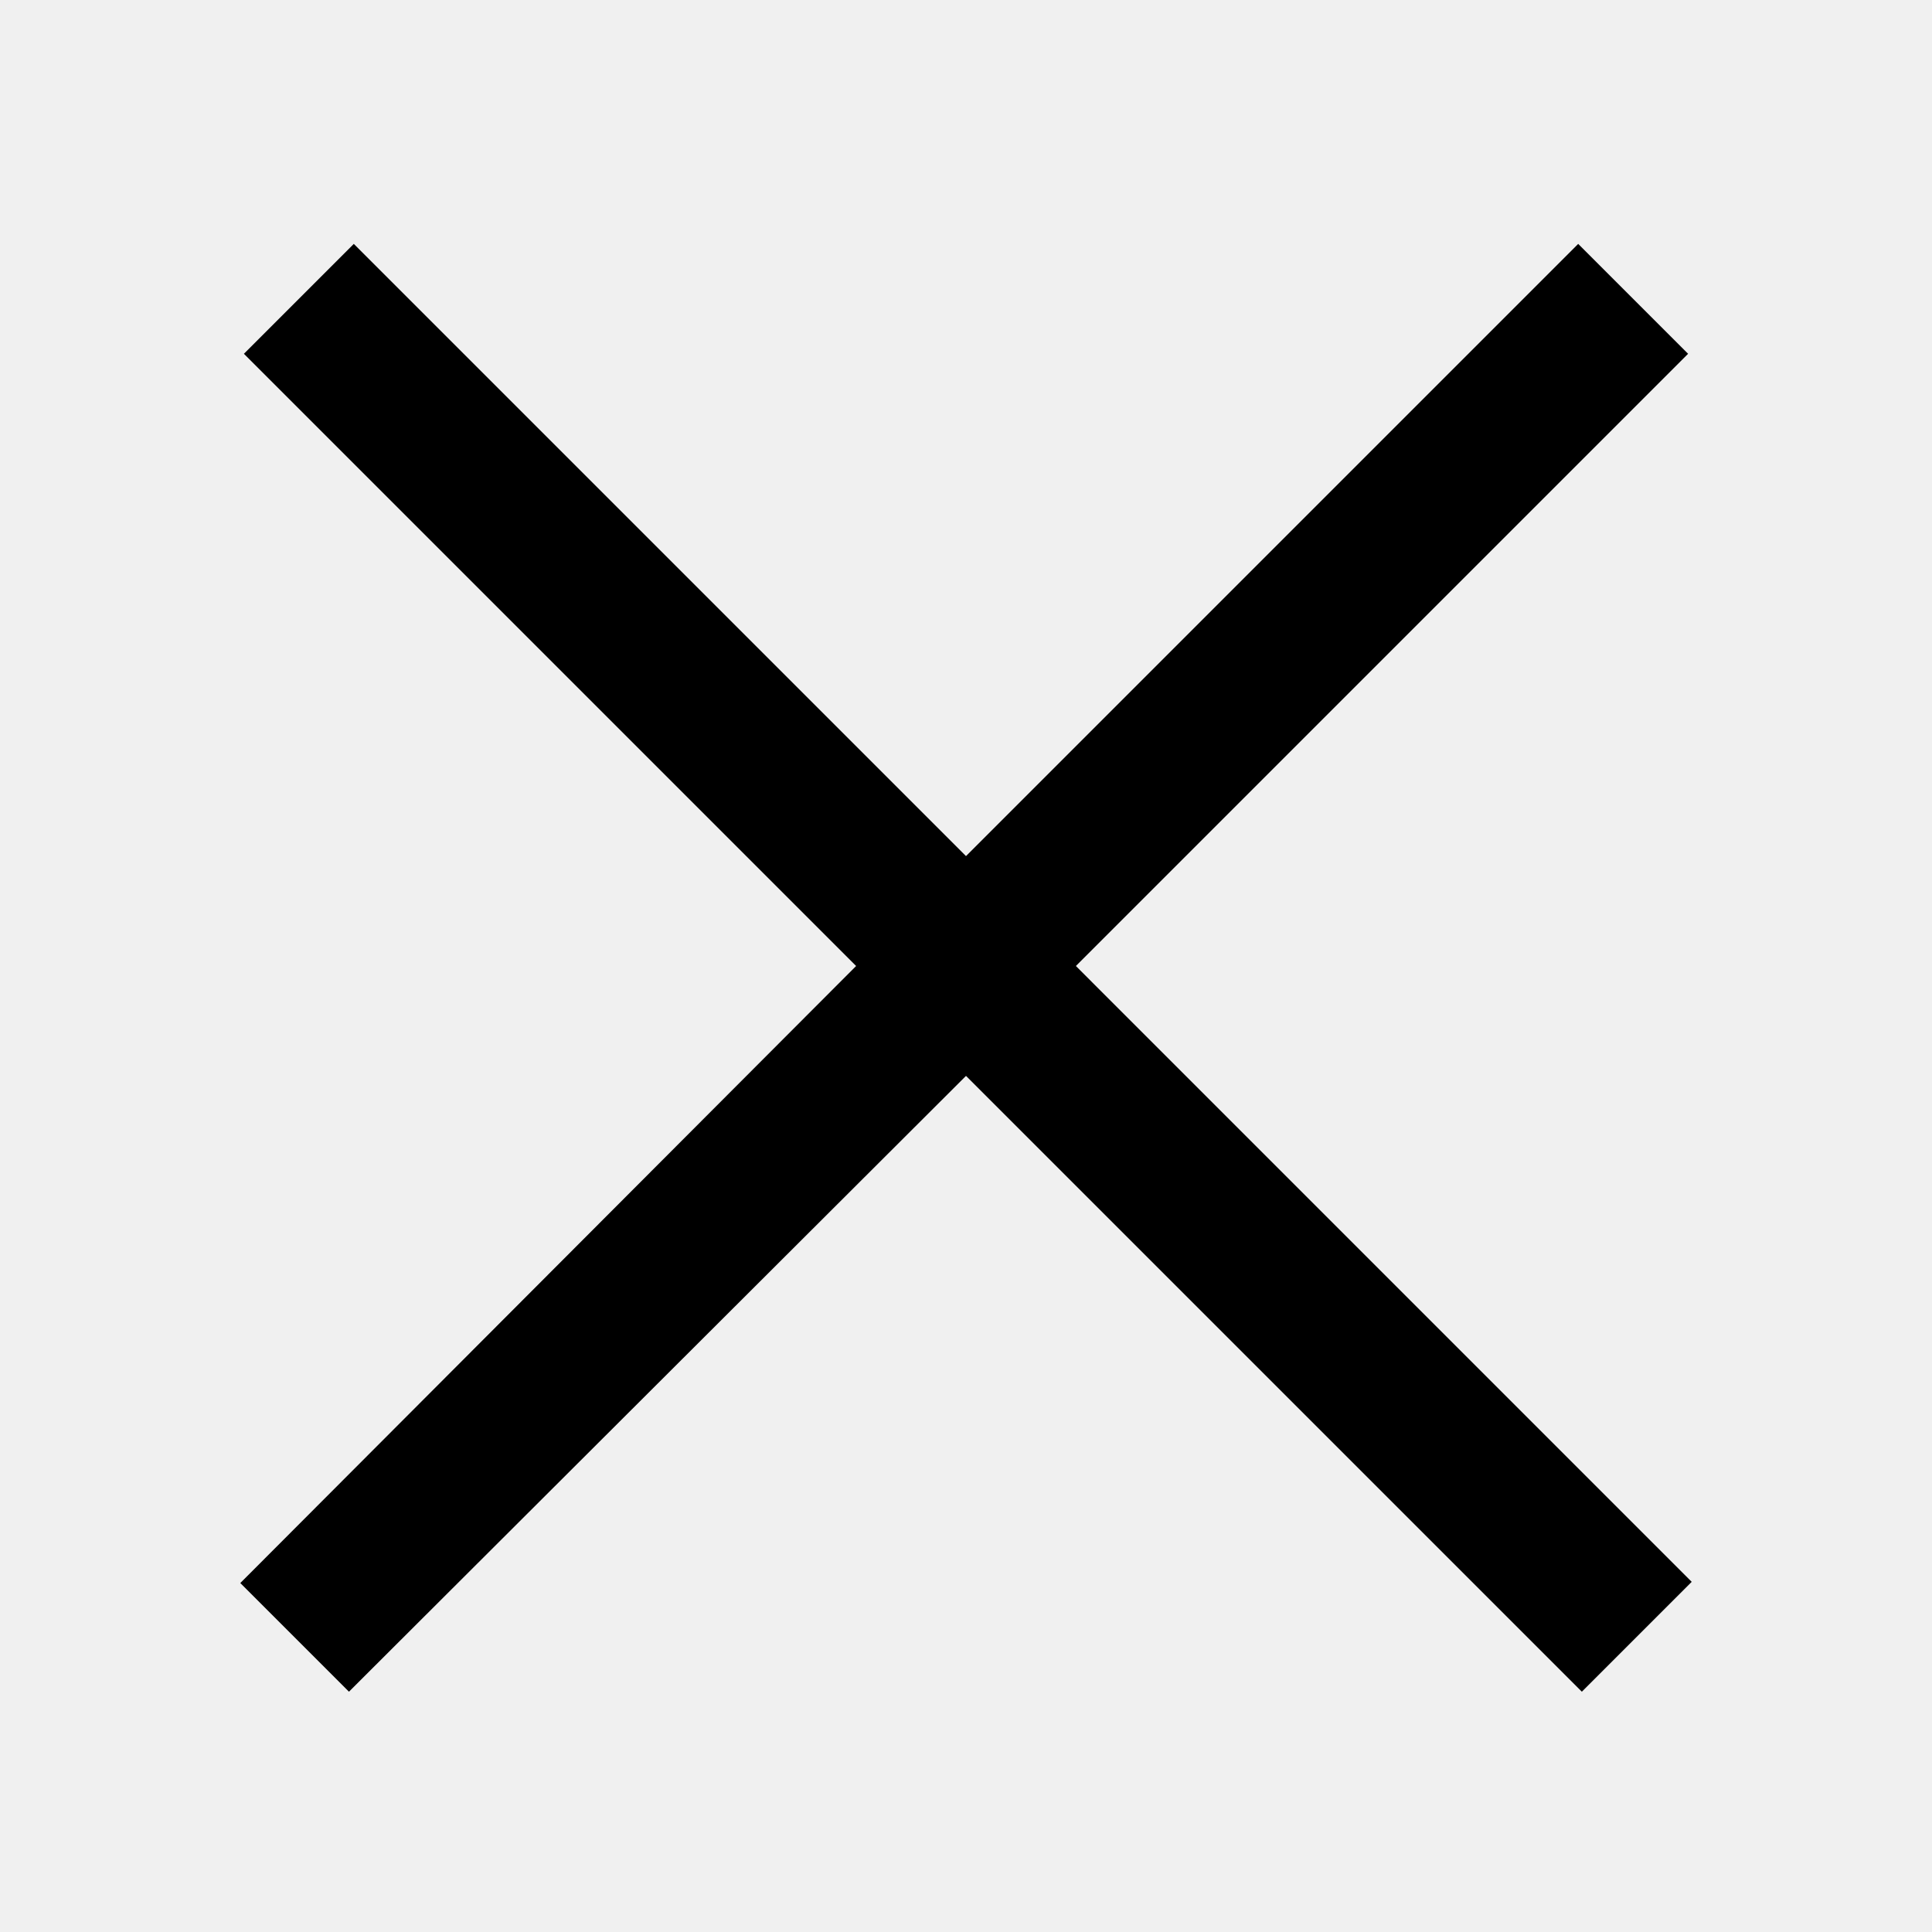
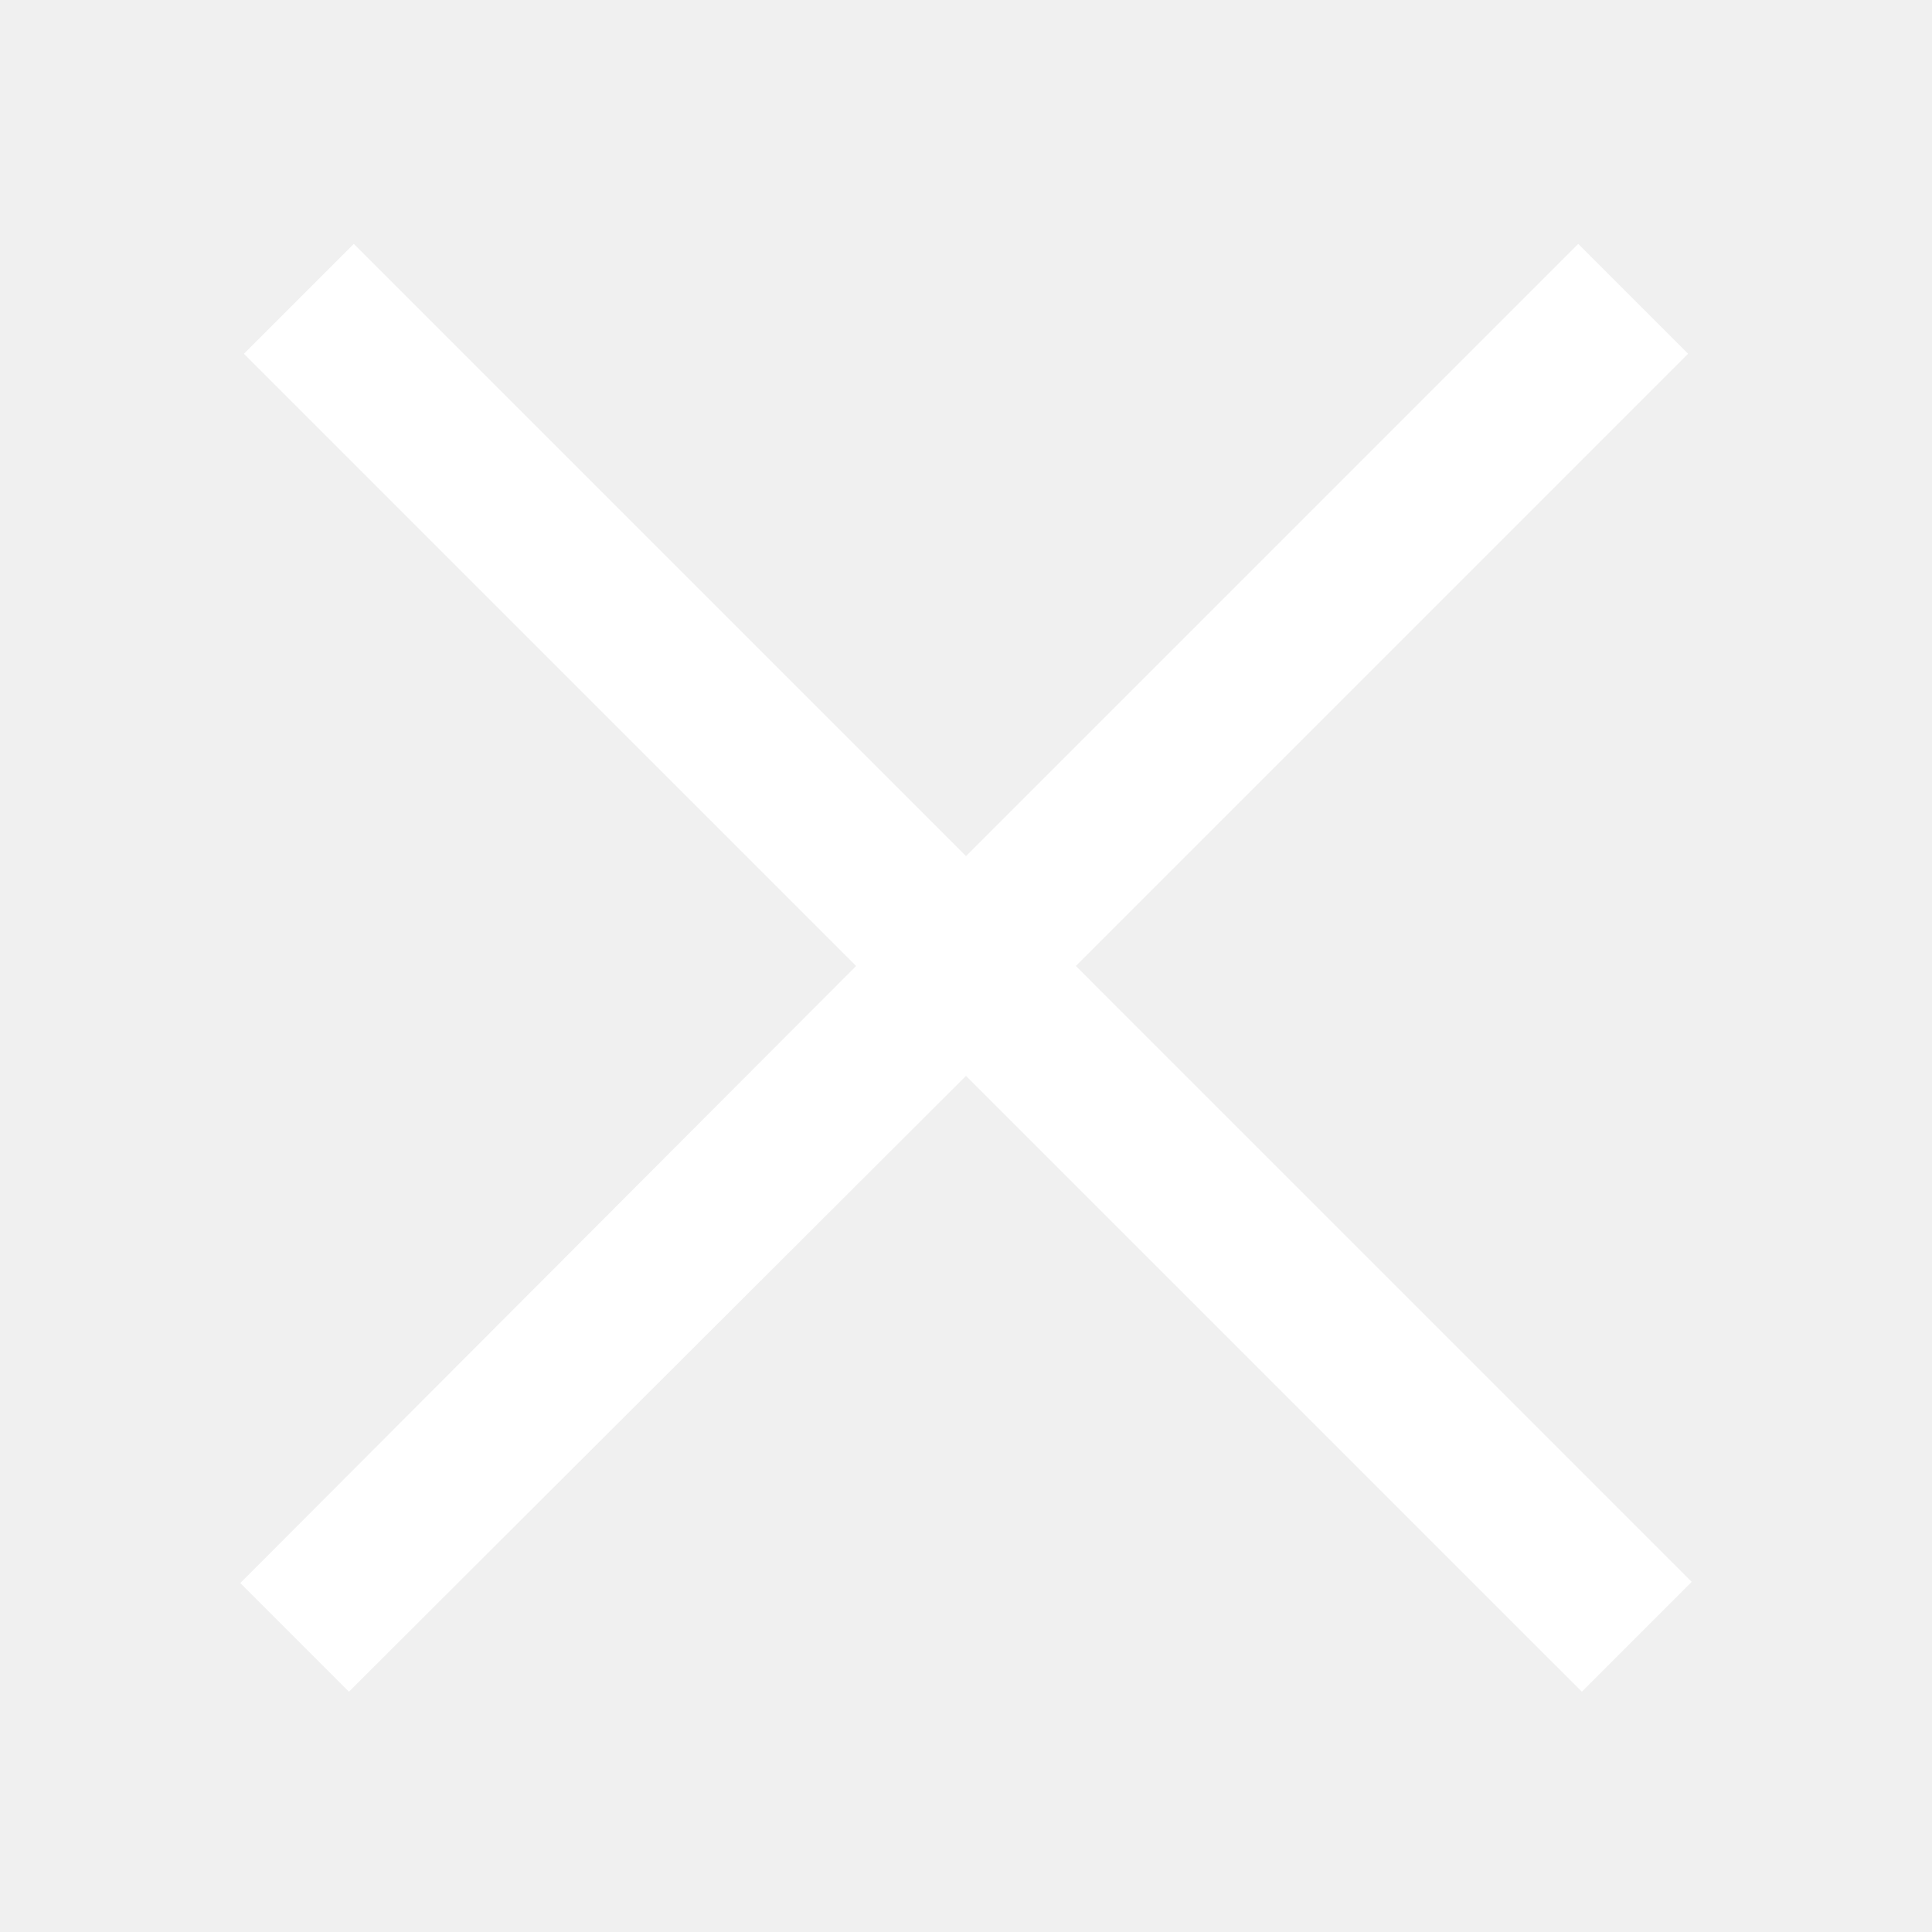
<svg xmlns="http://www.w3.org/2000/svg" viewBox="0 0 50 50" width="50px" height="50px">
-   <path d="M 9.156 6.312 L 6.312 9.156 L 22.156 25 L 6.219 40.969 L 9.031 43.781 L 25 27.844 L 40.938 43.781 L 43.781 40.938 L 27.844 25 L 43.688 9.156 L 40.844 6.312 L 25 22.156 Z" />
+   <path fill="#fff" d="M 9.156 6.312 L 6.312 9.156 L 22.156 25 L 6.219 40.969 L 9.031 43.781 L 25 27.844 L 40.938 43.781 L 43.781 40.938 L 27.844 25 L 43.688 9.156 L 40.844 6.312 L 25 22.156 Z" />
</svg>
